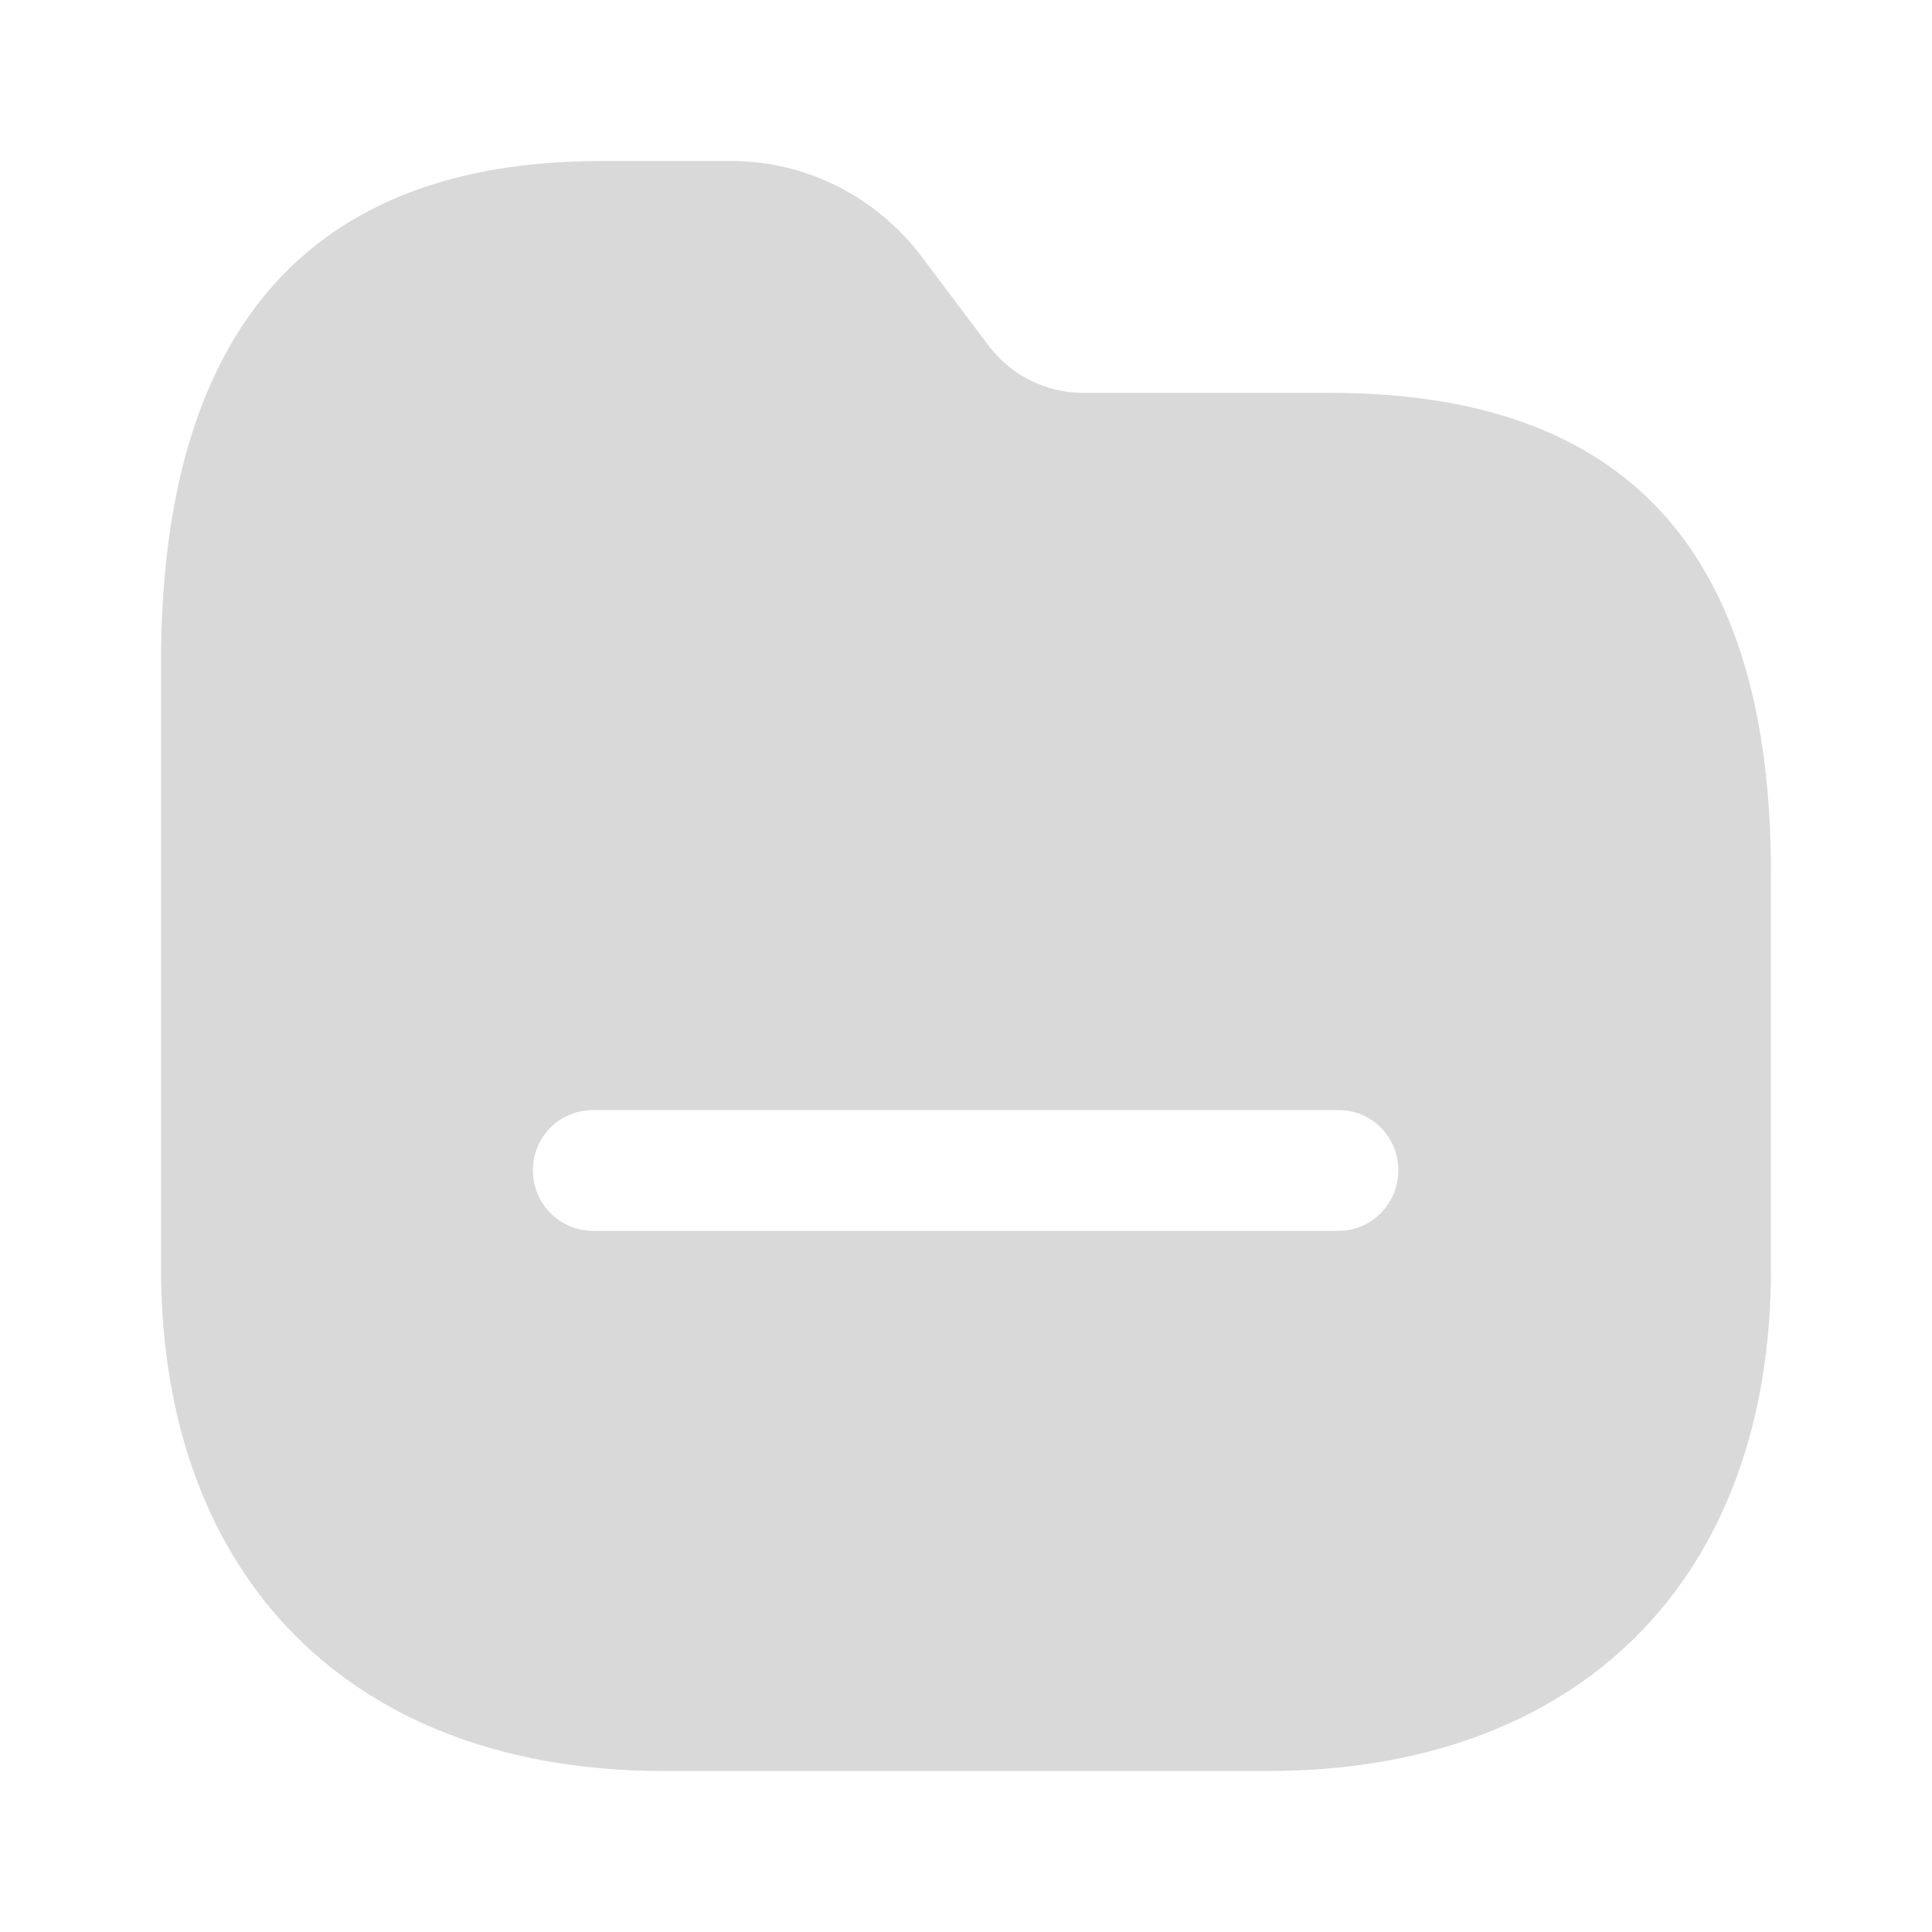
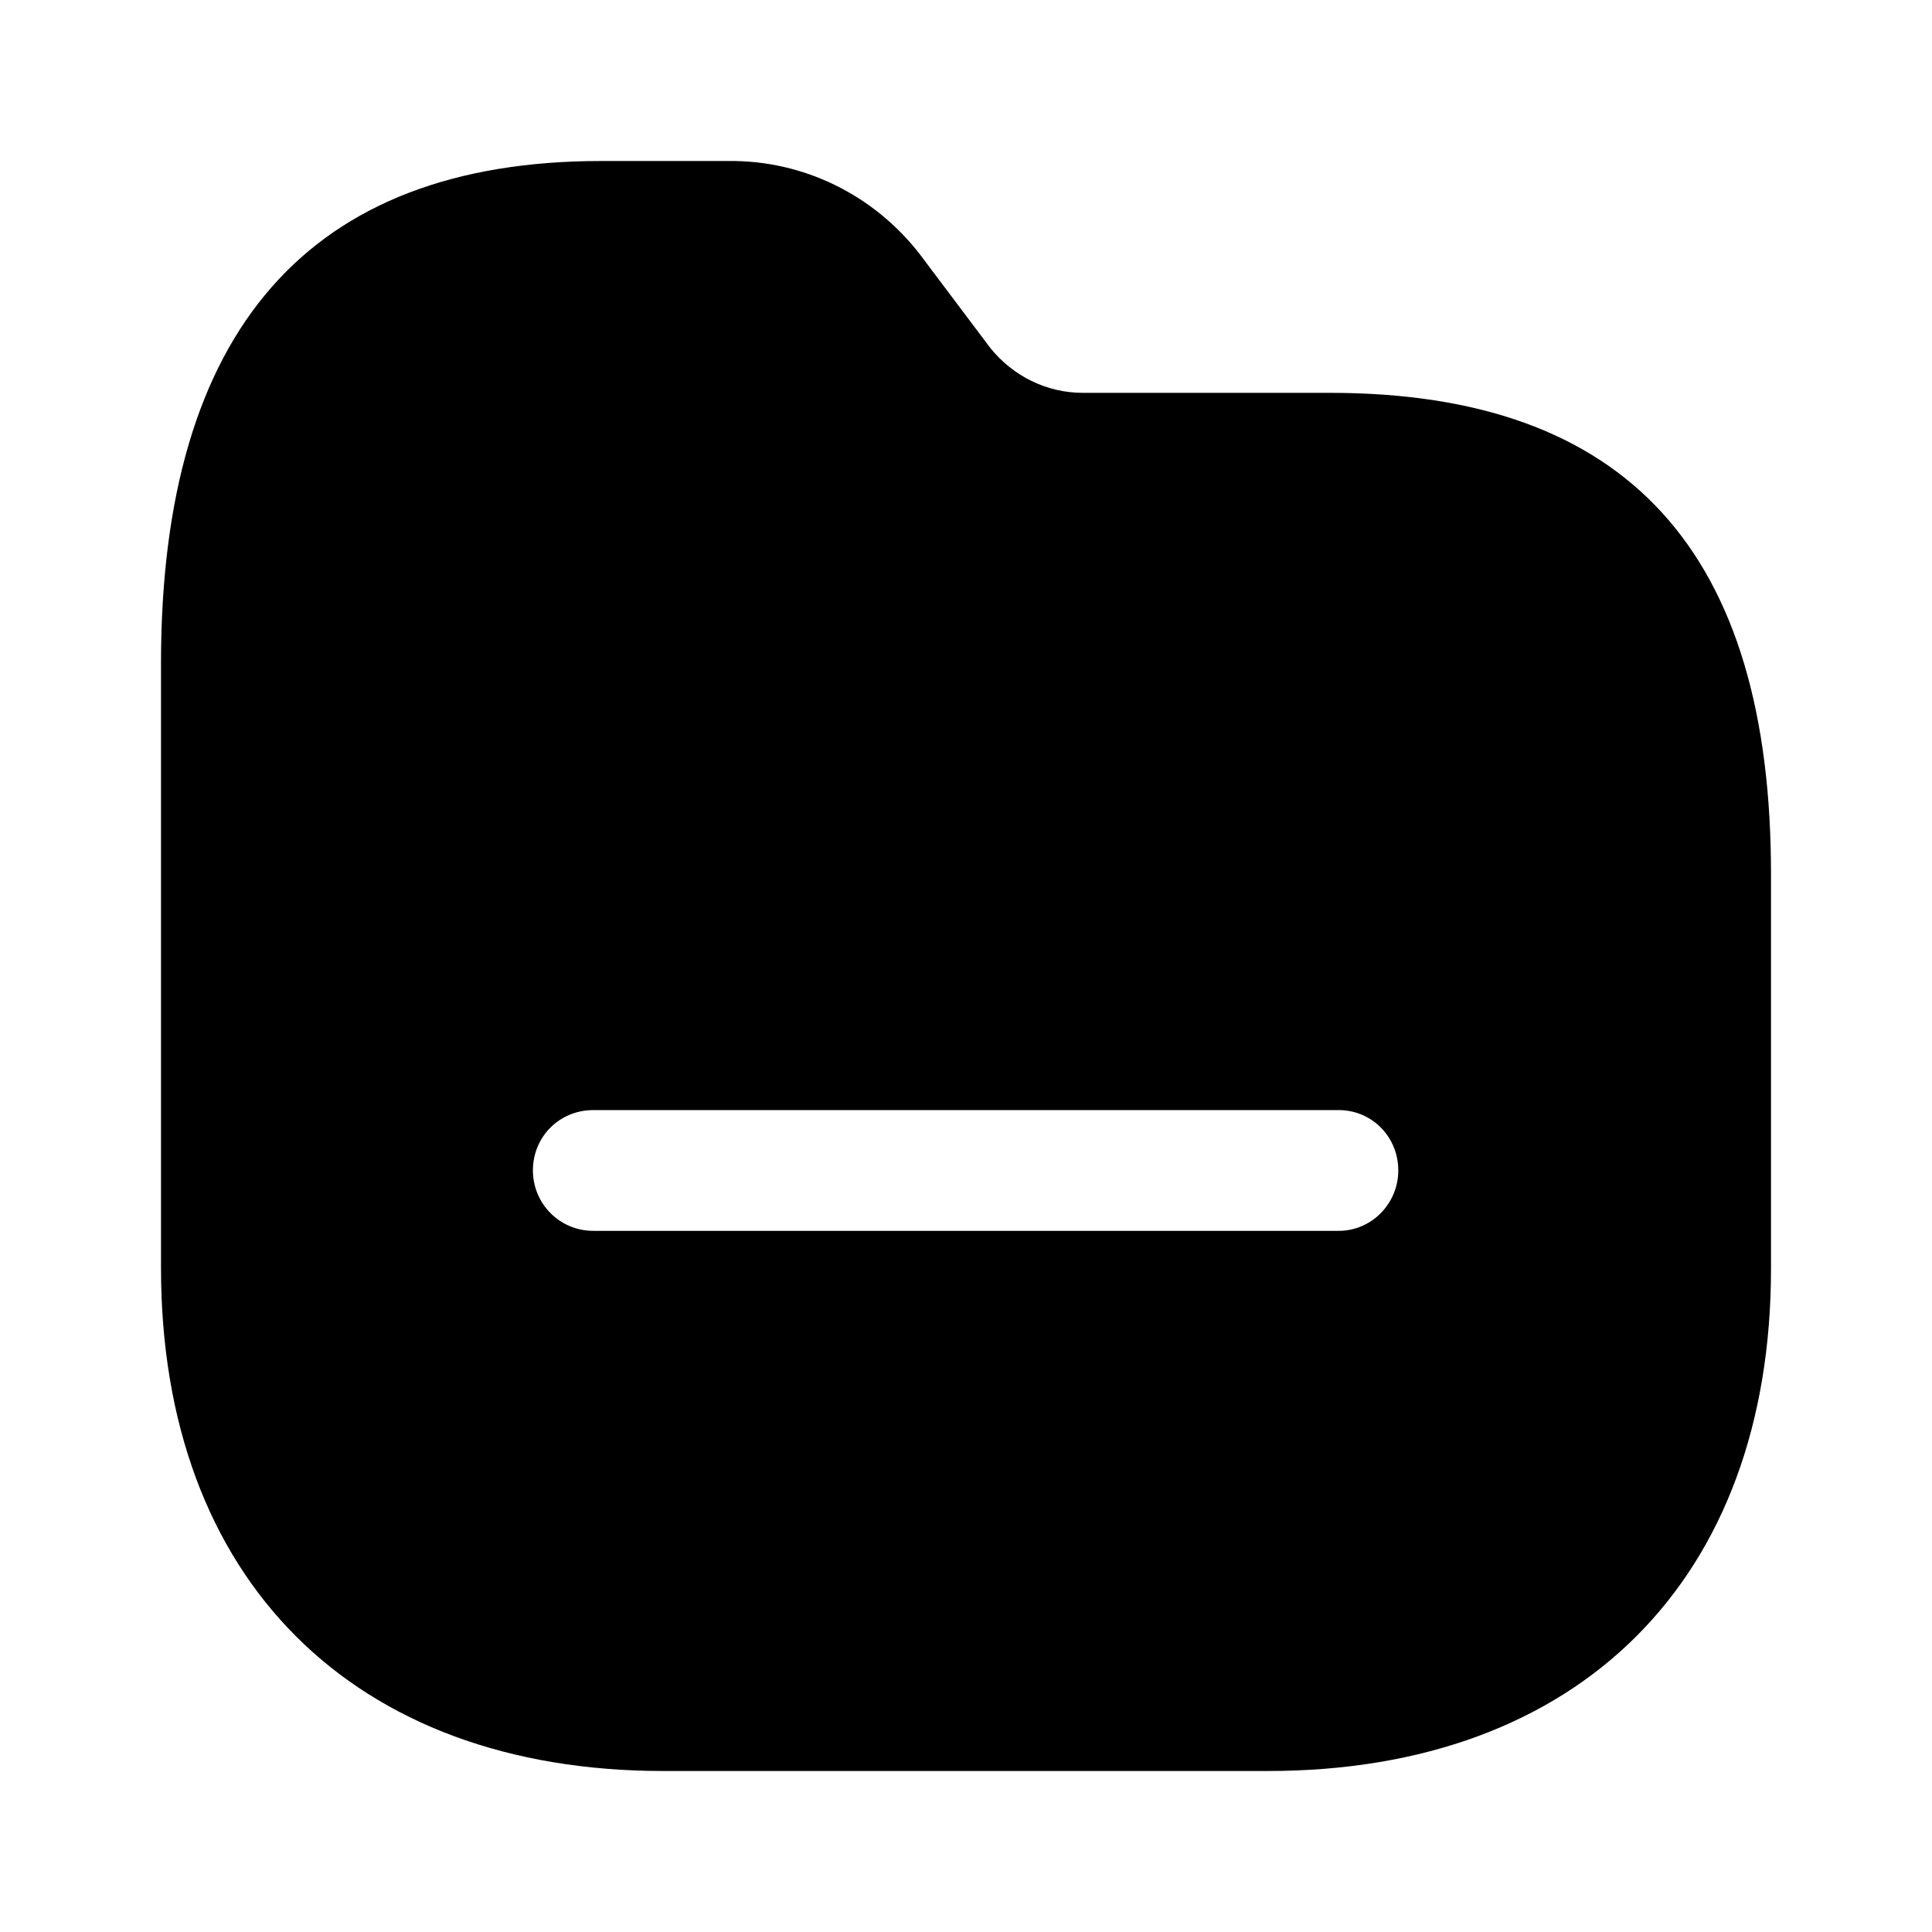
<svg xmlns="http://www.w3.org/2000/svg" width="24" height="24" viewBox="0 0 24 24" fill="none">
-   <path fill-rule="evenodd" clip-rule="evenodd" d="M13.45 4.88H16.52C20.21 4.88 22.01 6.85 22 10.89V15.76C22 19.62 19.62 22 15.75 22H8.24C4.39 22 2 19.62 2 15.75V8.24C2 4.1 3.84 2 7.47 2H9.05C9.981 1.99 10.85 2.42 11.42 3.15L12.3 4.32C12.58 4.67 13 4.88 13.45 4.88ZM7.37 15.29H16.63C17.04 15.29 17.37 14.95 17.37 14.54C17.37 14.12 17.04 13.79 16.63 13.79H7.37C6.95 13.79 6.62 14.12 6.62 14.54C6.62 14.95 6.95 15.29 7.37 15.29Z" fill="#D9D9D9" />
+   <path fill-rule="evenodd" clip-rule="evenodd" d="M13.45 4.88H16.52C20.21 4.88 22.01 6.85 22 10.89V15.76C22 19.62 19.62 22 15.75 22H8.24C4.39 22 2 19.62 2 15.75V8.24C2 4.1 3.84 2 7.47 2H9.05C9.981 1.99 10.85 2.42 11.42 3.15L12.3 4.32C12.58 4.67 13 4.88 13.45 4.88ZM7.37 15.29H16.63C17.04 15.29 17.37 14.95 17.37 14.54C17.37 14.12 17.04 13.79 16.63 13.79H7.37C6.95 13.79 6.62 14.12 6.62 14.54C6.62 14.95 6.95 15.29 7.37 15.29Z" fill="currentColor" />
</svg>
